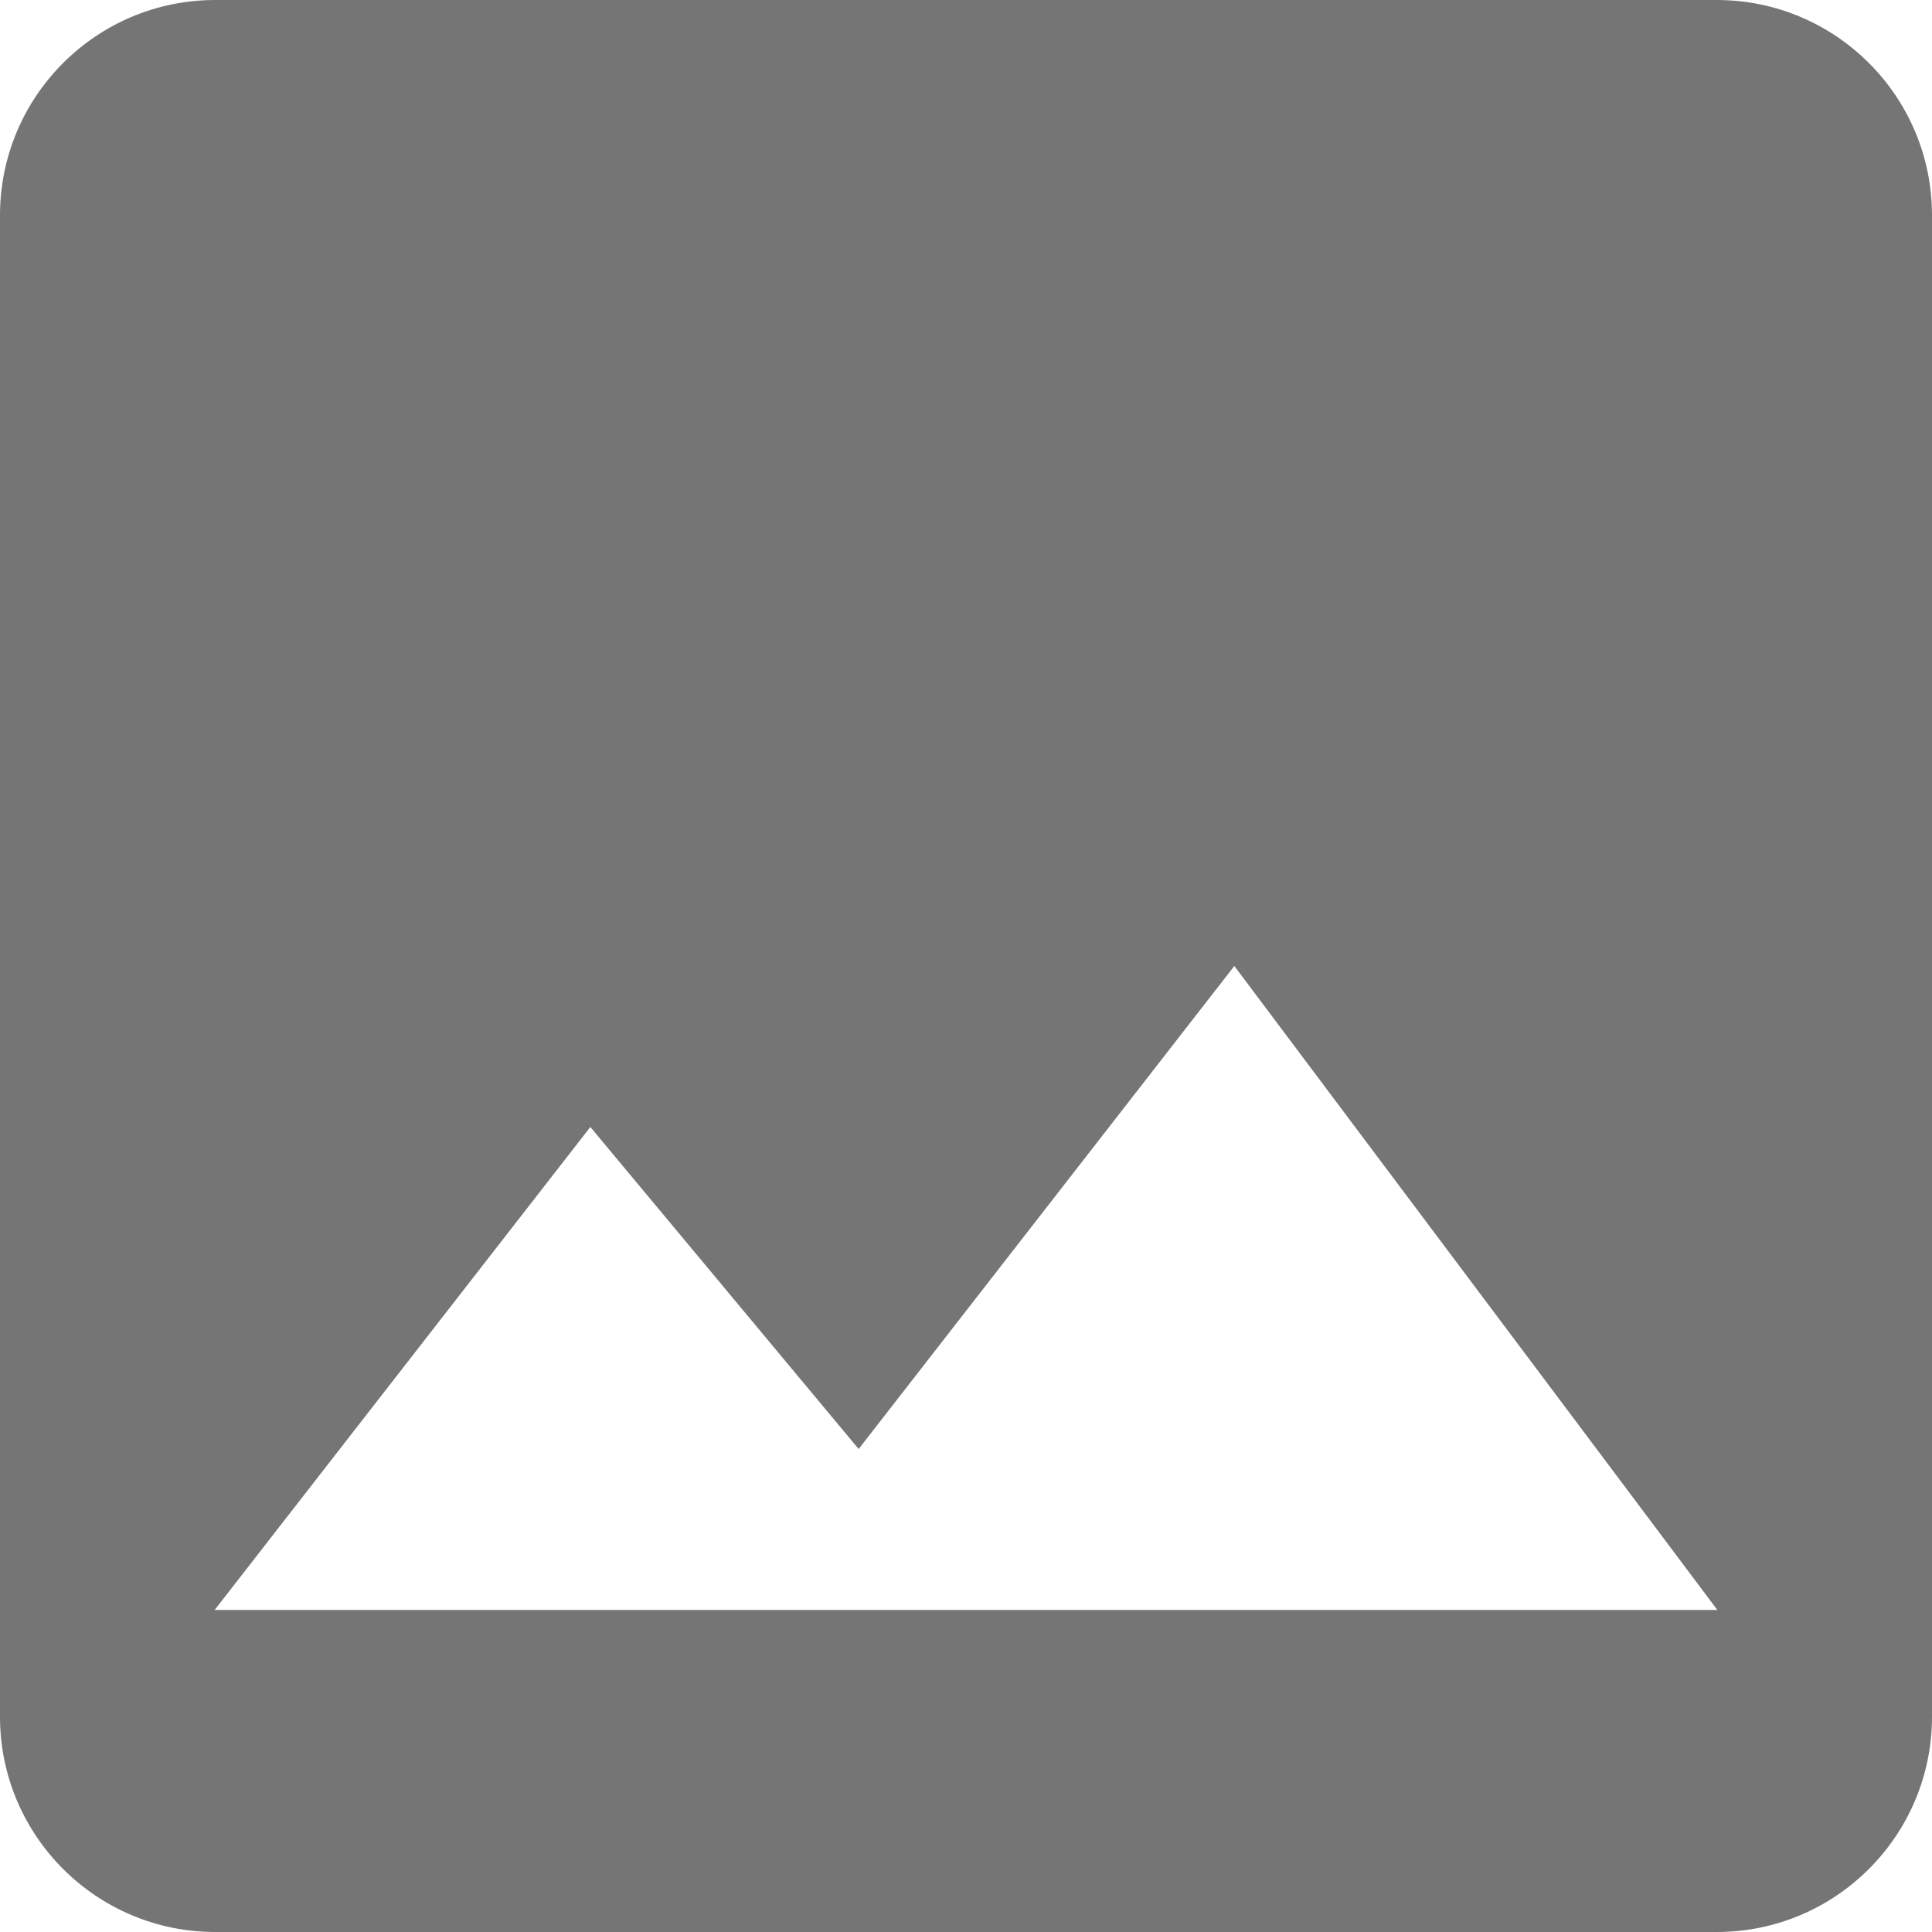
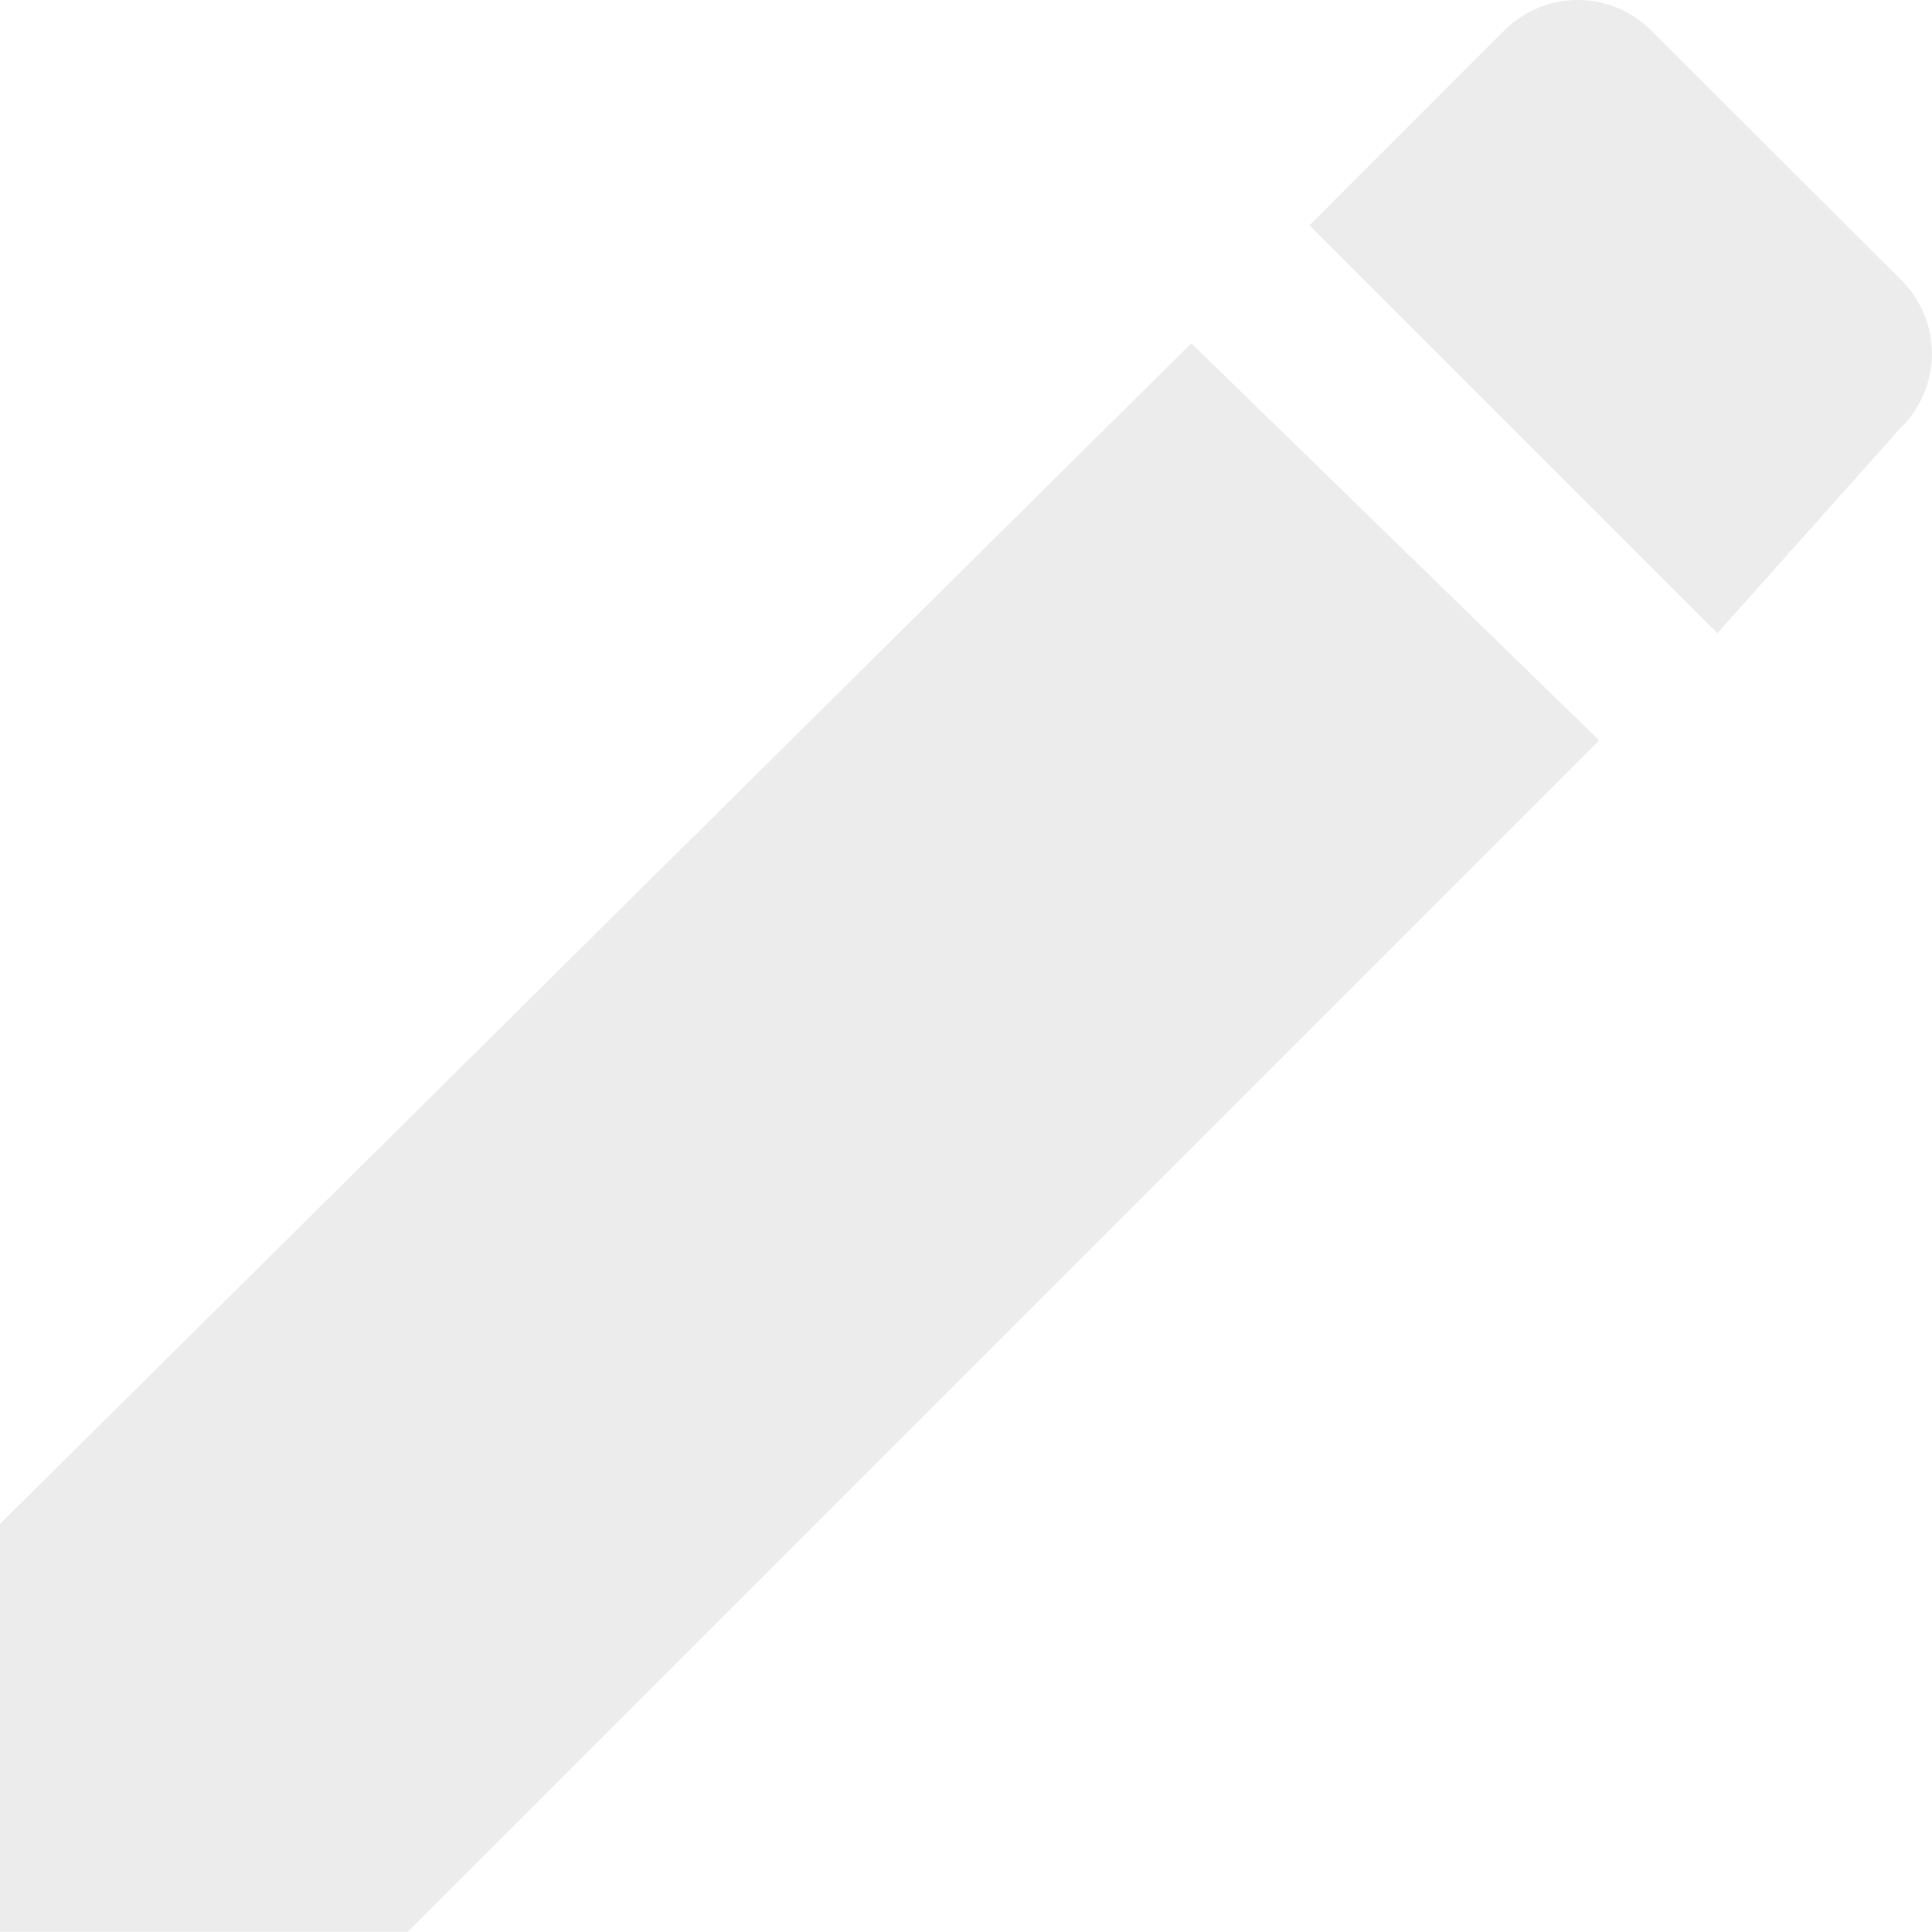
- <svg xmlns="http://www.w3.org/2000/svg" width="88.507" height="88.507" viewBox="0 0 88.507 88.507">
-   <path id="Icon" d="M271.507,81.673V12.834A9.863,9.863,0,0,0,261.673,3H192.834A9.863,9.863,0,0,0,183,12.834V81.673a9.863,9.863,0,0,0,9.834,9.834h68.839A9.863,9.863,0,0,0,271.507,81.673ZM210.044,54.629,222.336,69.38l17.21-22.127,22.127,29.5H192.834Z" transform="translate(-183 -3)" fill="rgba(0,0,0,0.54)" />
+ <svg xmlns="http://www.w3.org/2000/svg" width="25.228" height="25.229" viewBox="0 0 25.228 25.229">
+   <path id="Icon" d="M167,22.9v5.326h5.326l15.557-15.557-5.326-5.186Zm24.808-14.3a1.355,1.355,0,0,0,0-1.962L188.584,3.42a1.355,1.355,0,0,0-1.962,0L184.1,5.943l5.326,5.326Z" transform="translate(-167 -3)" fill="#ececec" />
</svg>
